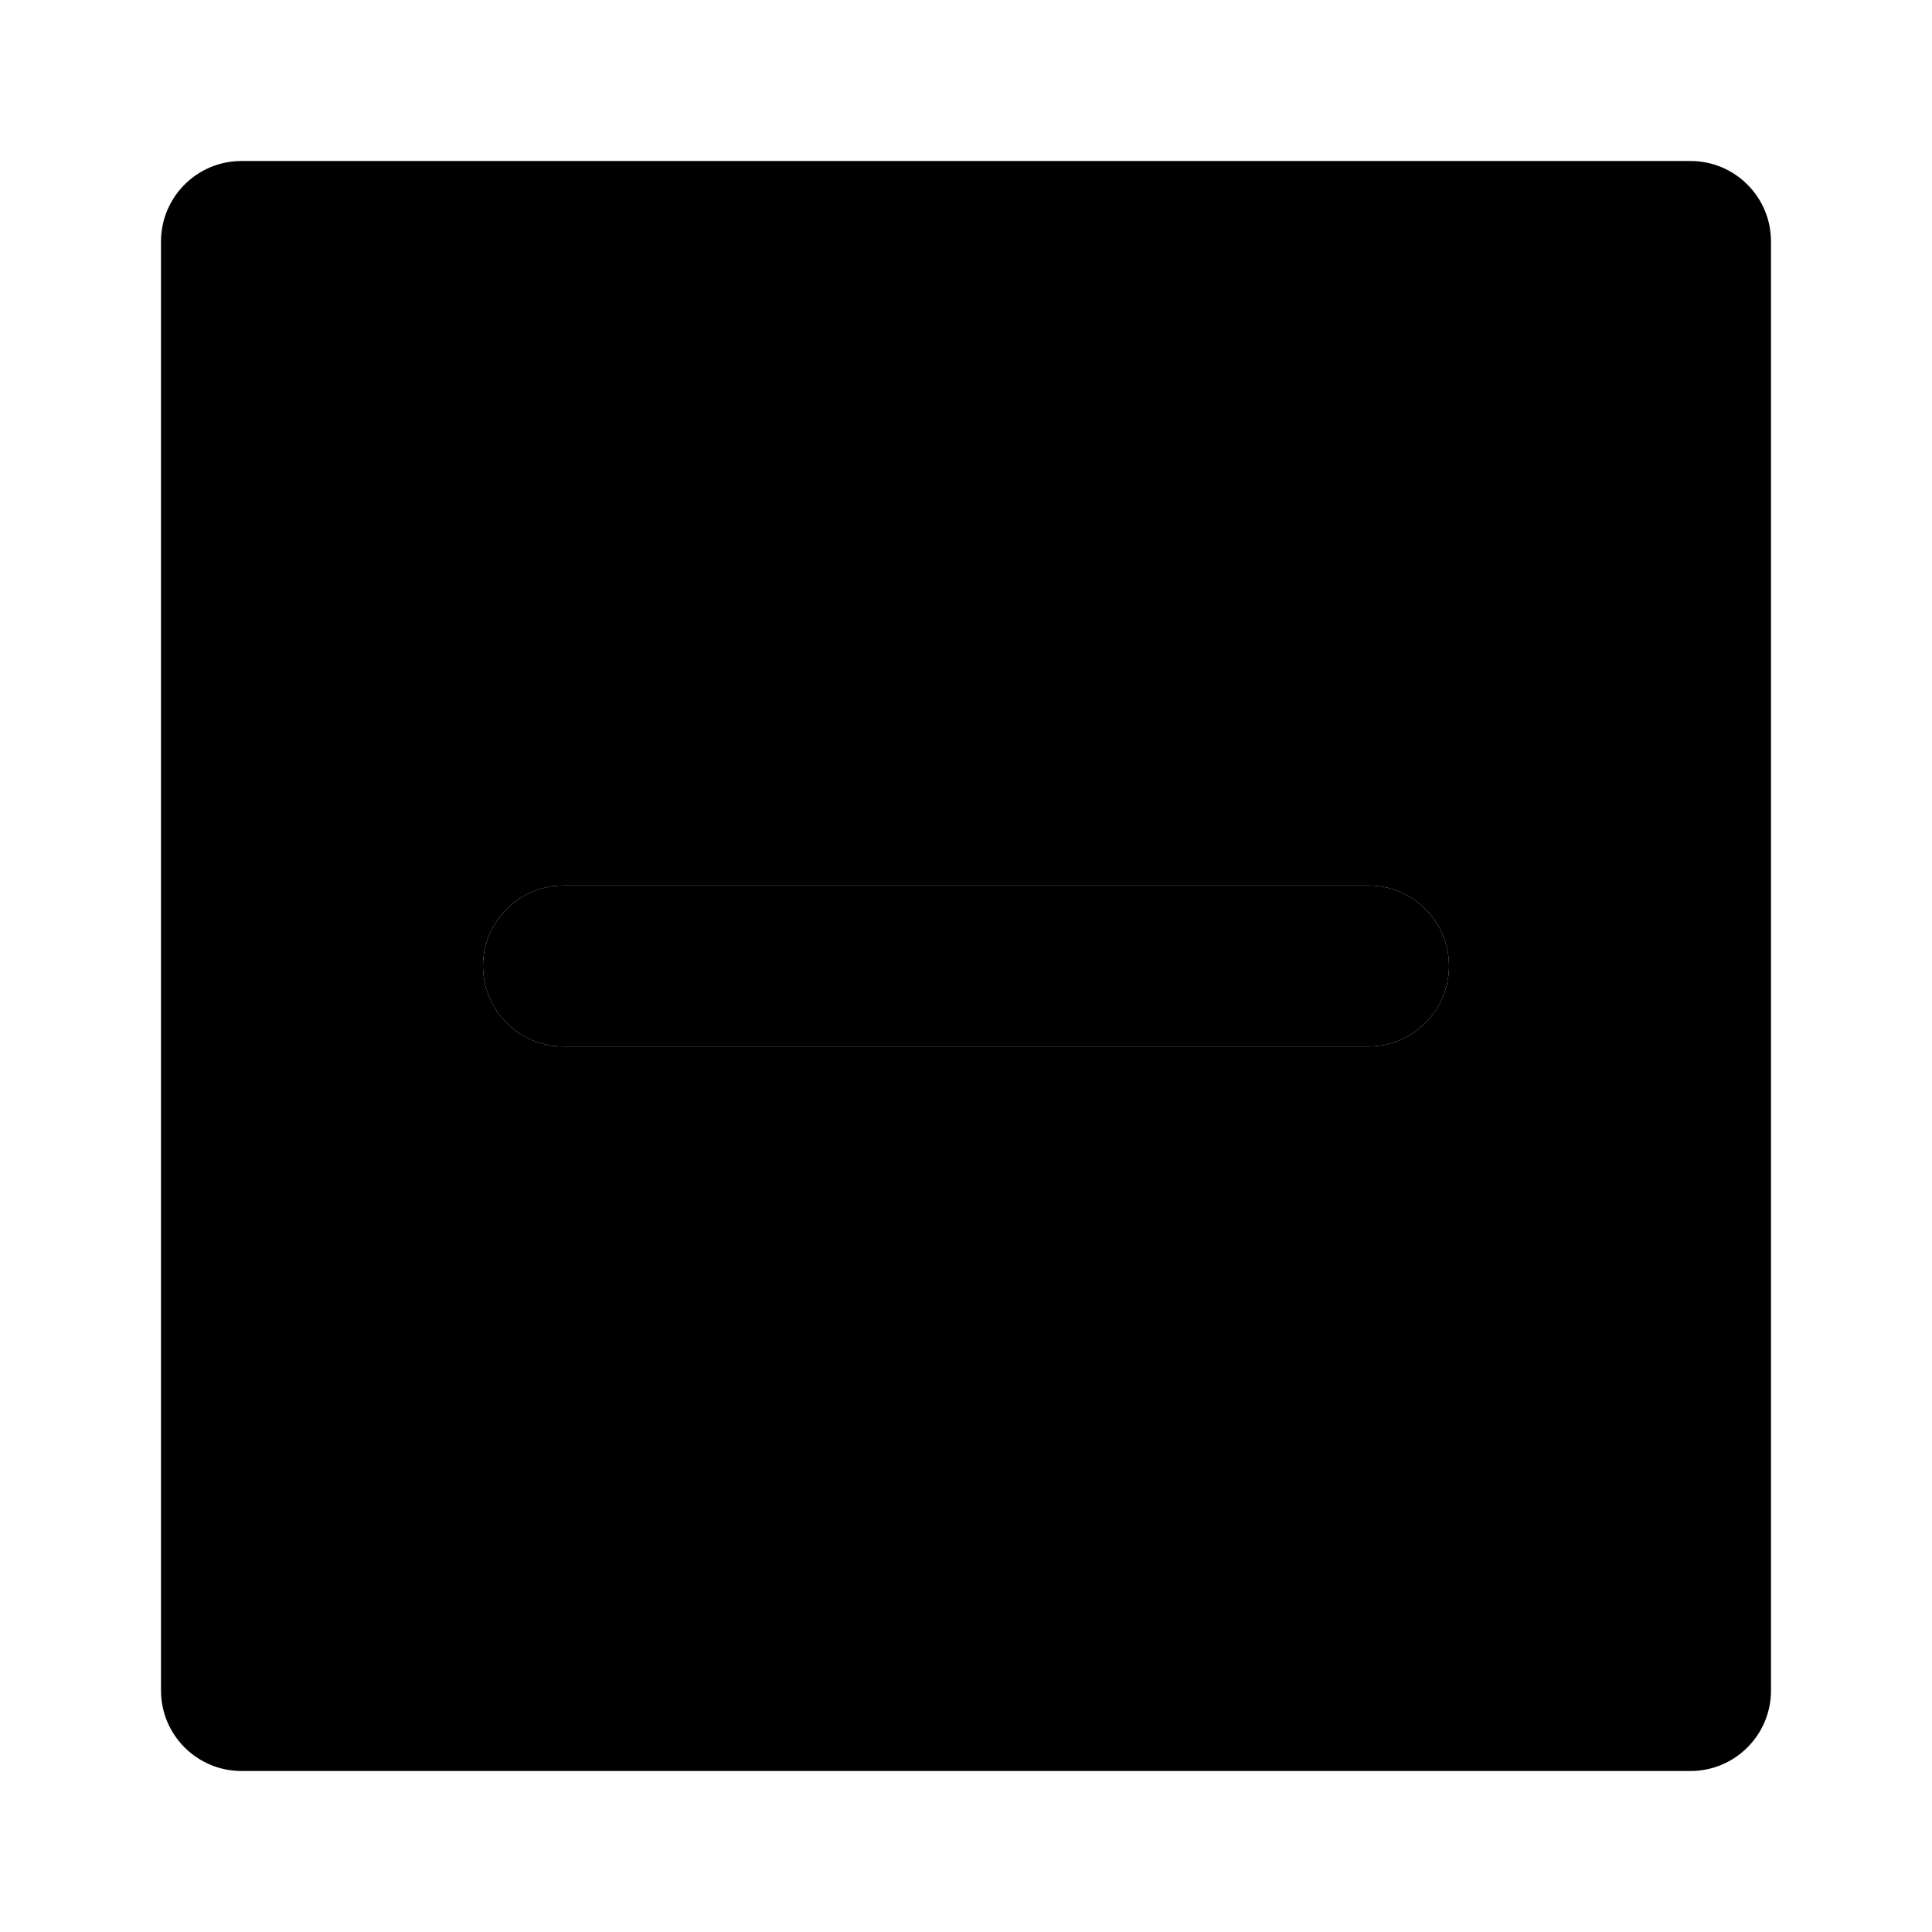
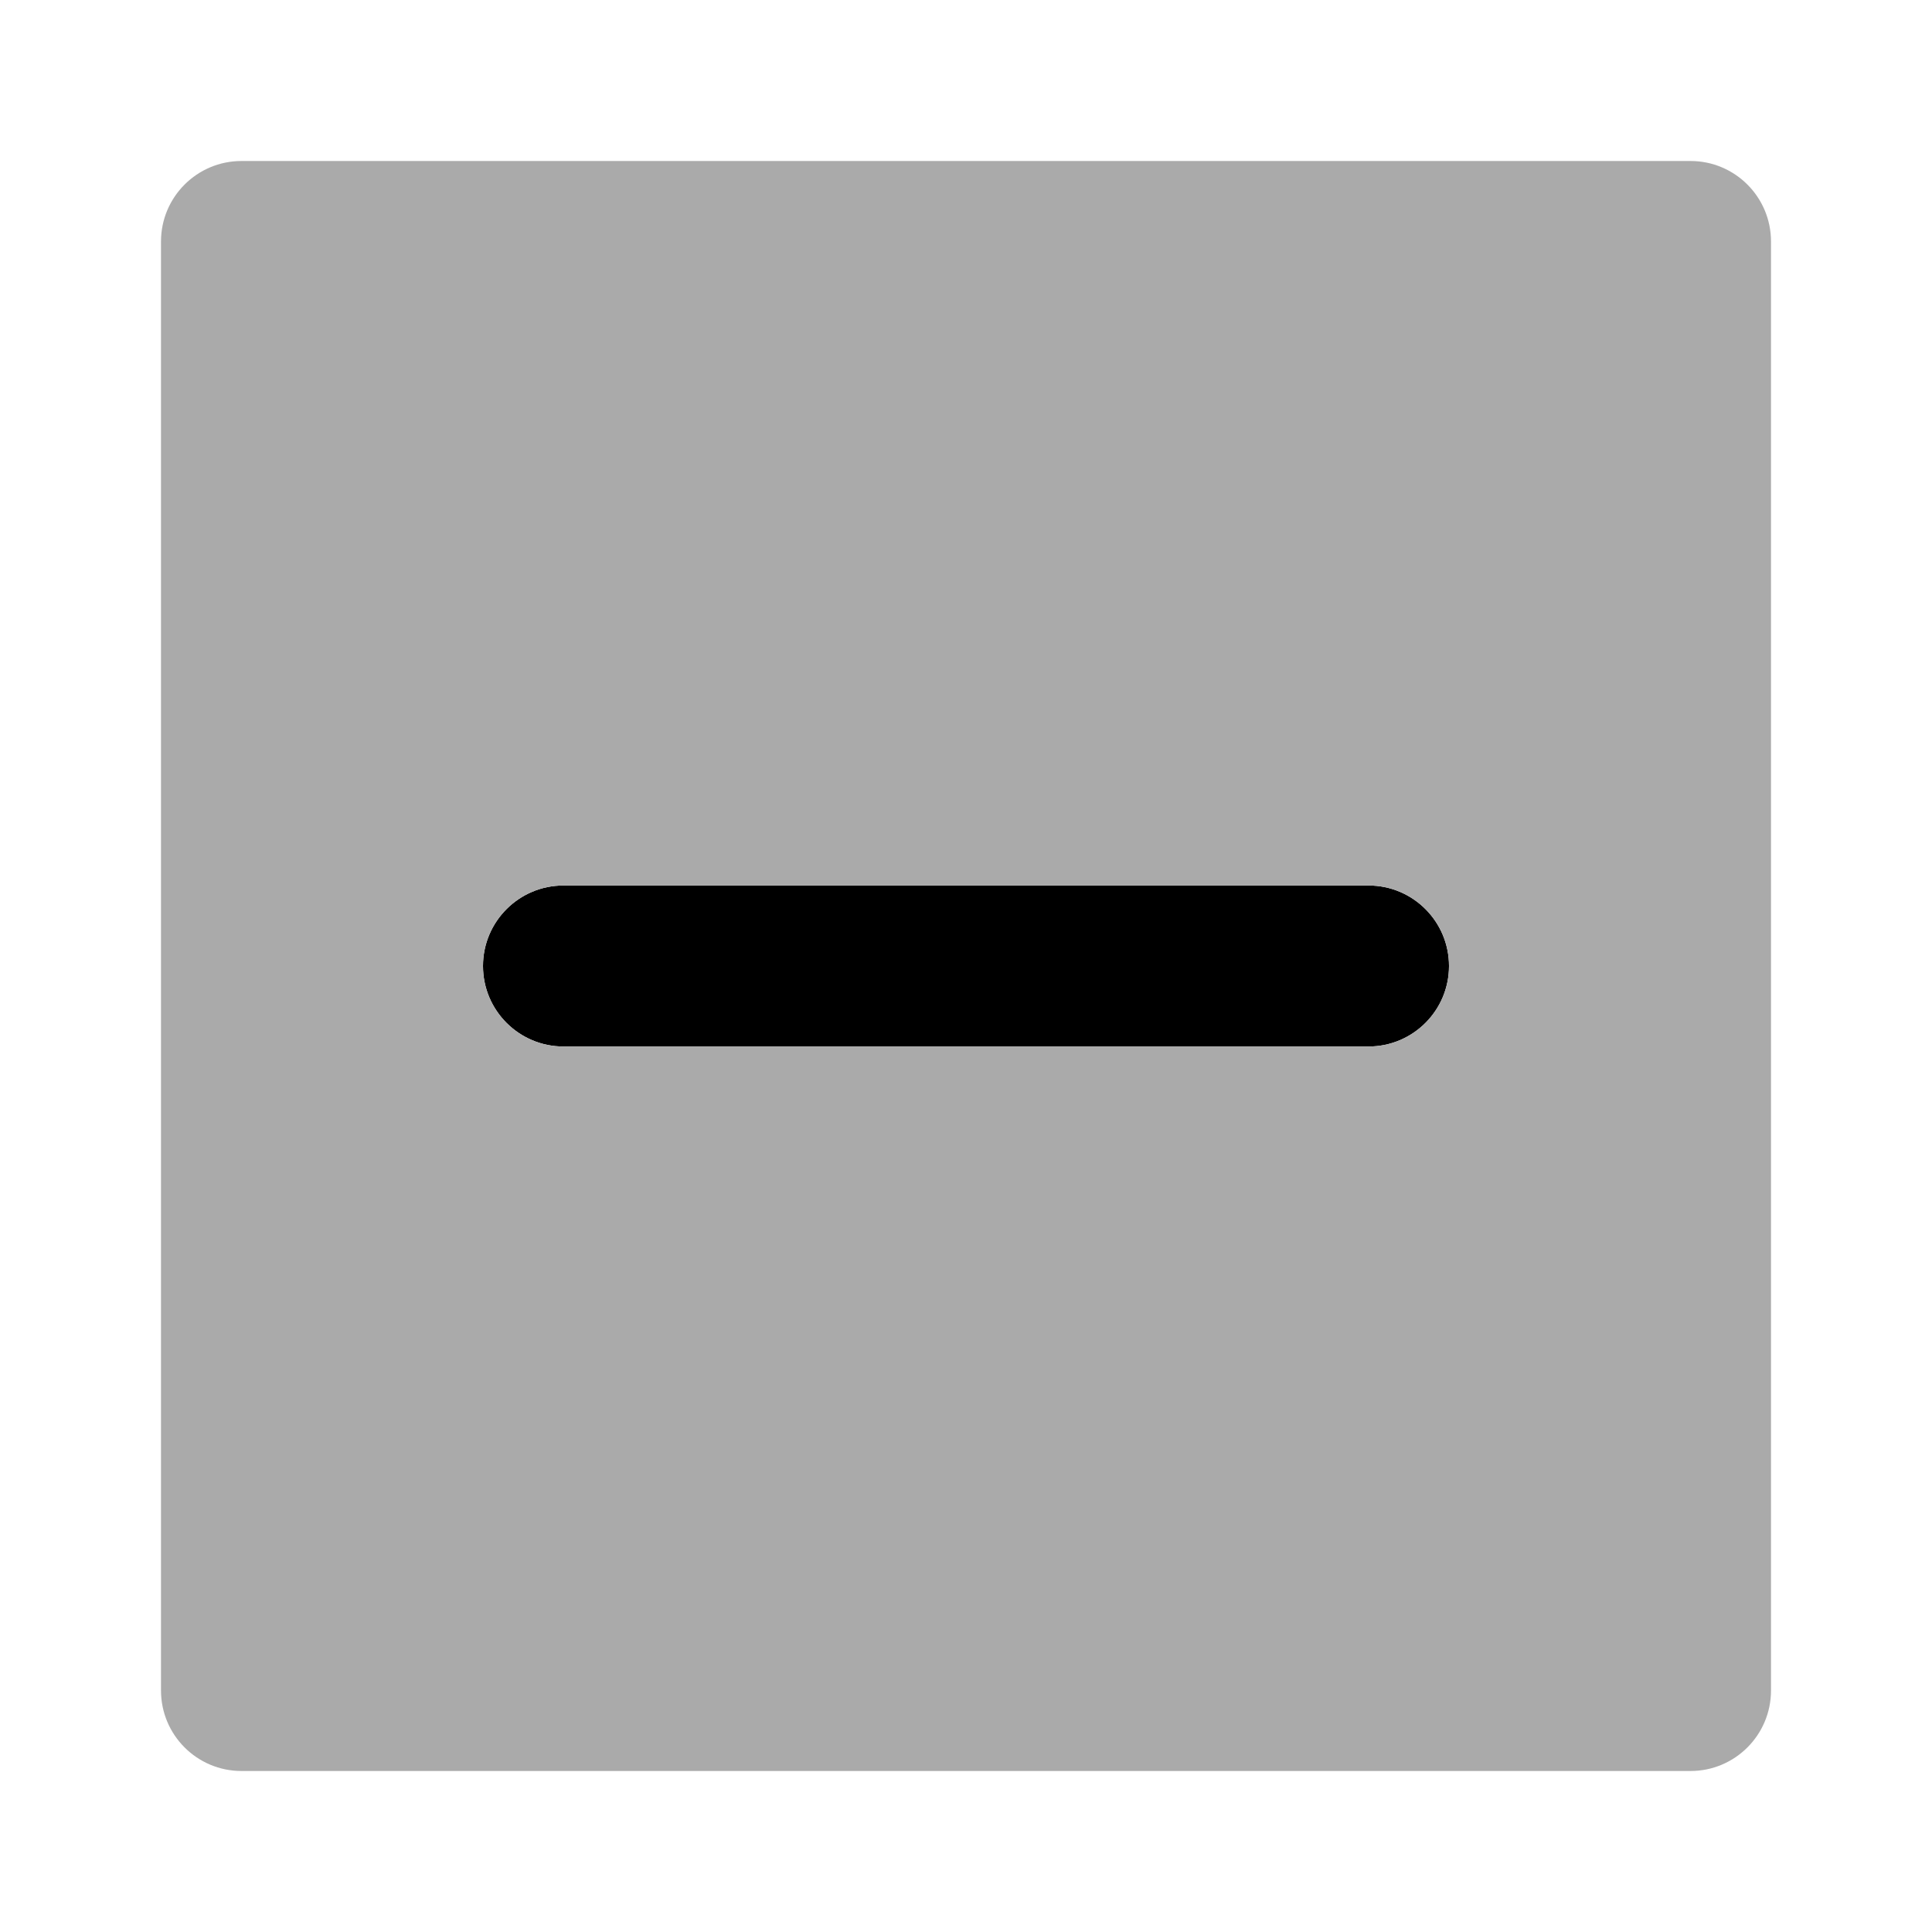
<svg xmlns="http://www.w3.org/2000/svg" viewBox="0 0 24 24">
-   <path class="uim-primary" d="M17,13H7a1,1,0,0,1,0-2H17a1,1,0,0,1,0,2Z" />
-   <path class="uim-tertiary" d="M21,2H3A1.0 1,0,0,0,2,3V21a1.0 1,0,0,0,1,1H21a1.0 1,0,0,0,1-1V3A1.0 1,0,0,0,21,2ZM17,13H7a1,1,0,0,1,0-2H17a1,1,0,0,1,0,2Z" />
+   <path fill="#000" d="M17,13H7a1,1,0,0,1,0-2H17a1,1,0,0,1,0,2Z" />
+   <path fill="#aaa" d="M21,2H3A1.0 1,0,0,0,2,3V21a1.0 1,0,0,0,1,1H21a1.0 1,0,0,0,1-1V3A1.0 1,0,0,0,21,2ZM17,13H7a1,1,0,0,1,0-2H17a1,1,0,0,1,0,2Z" />
</svg>
